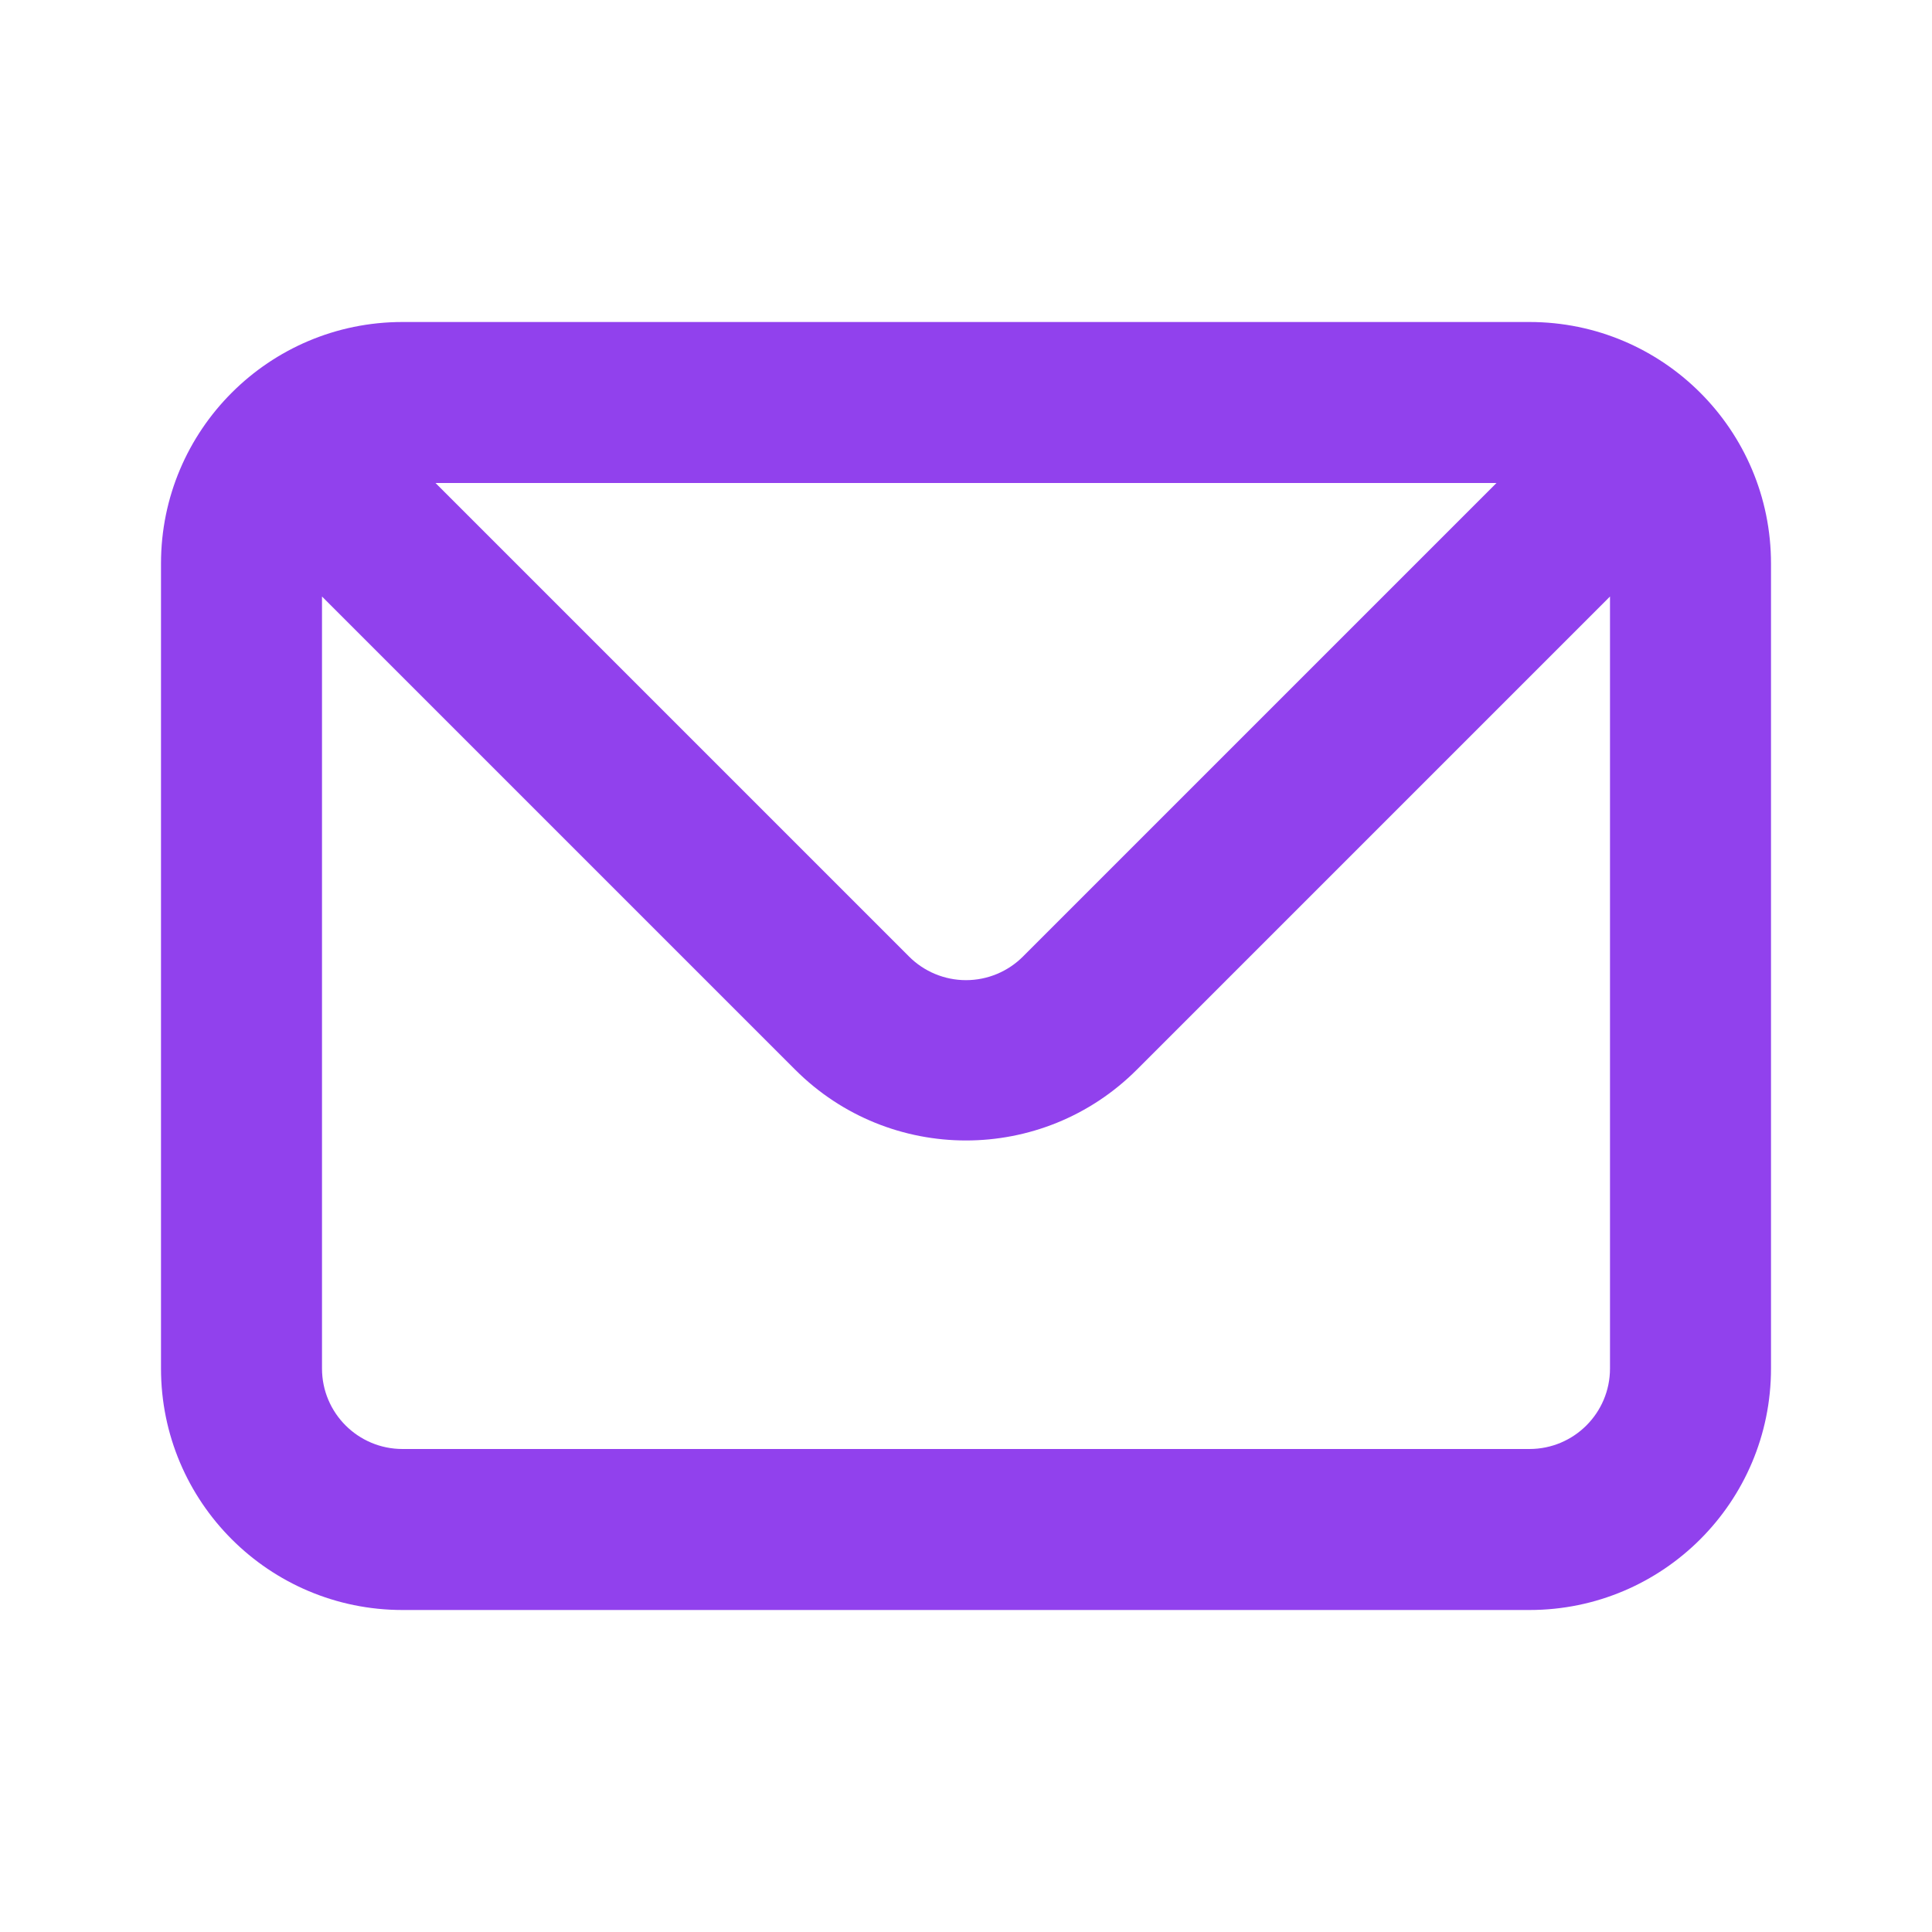
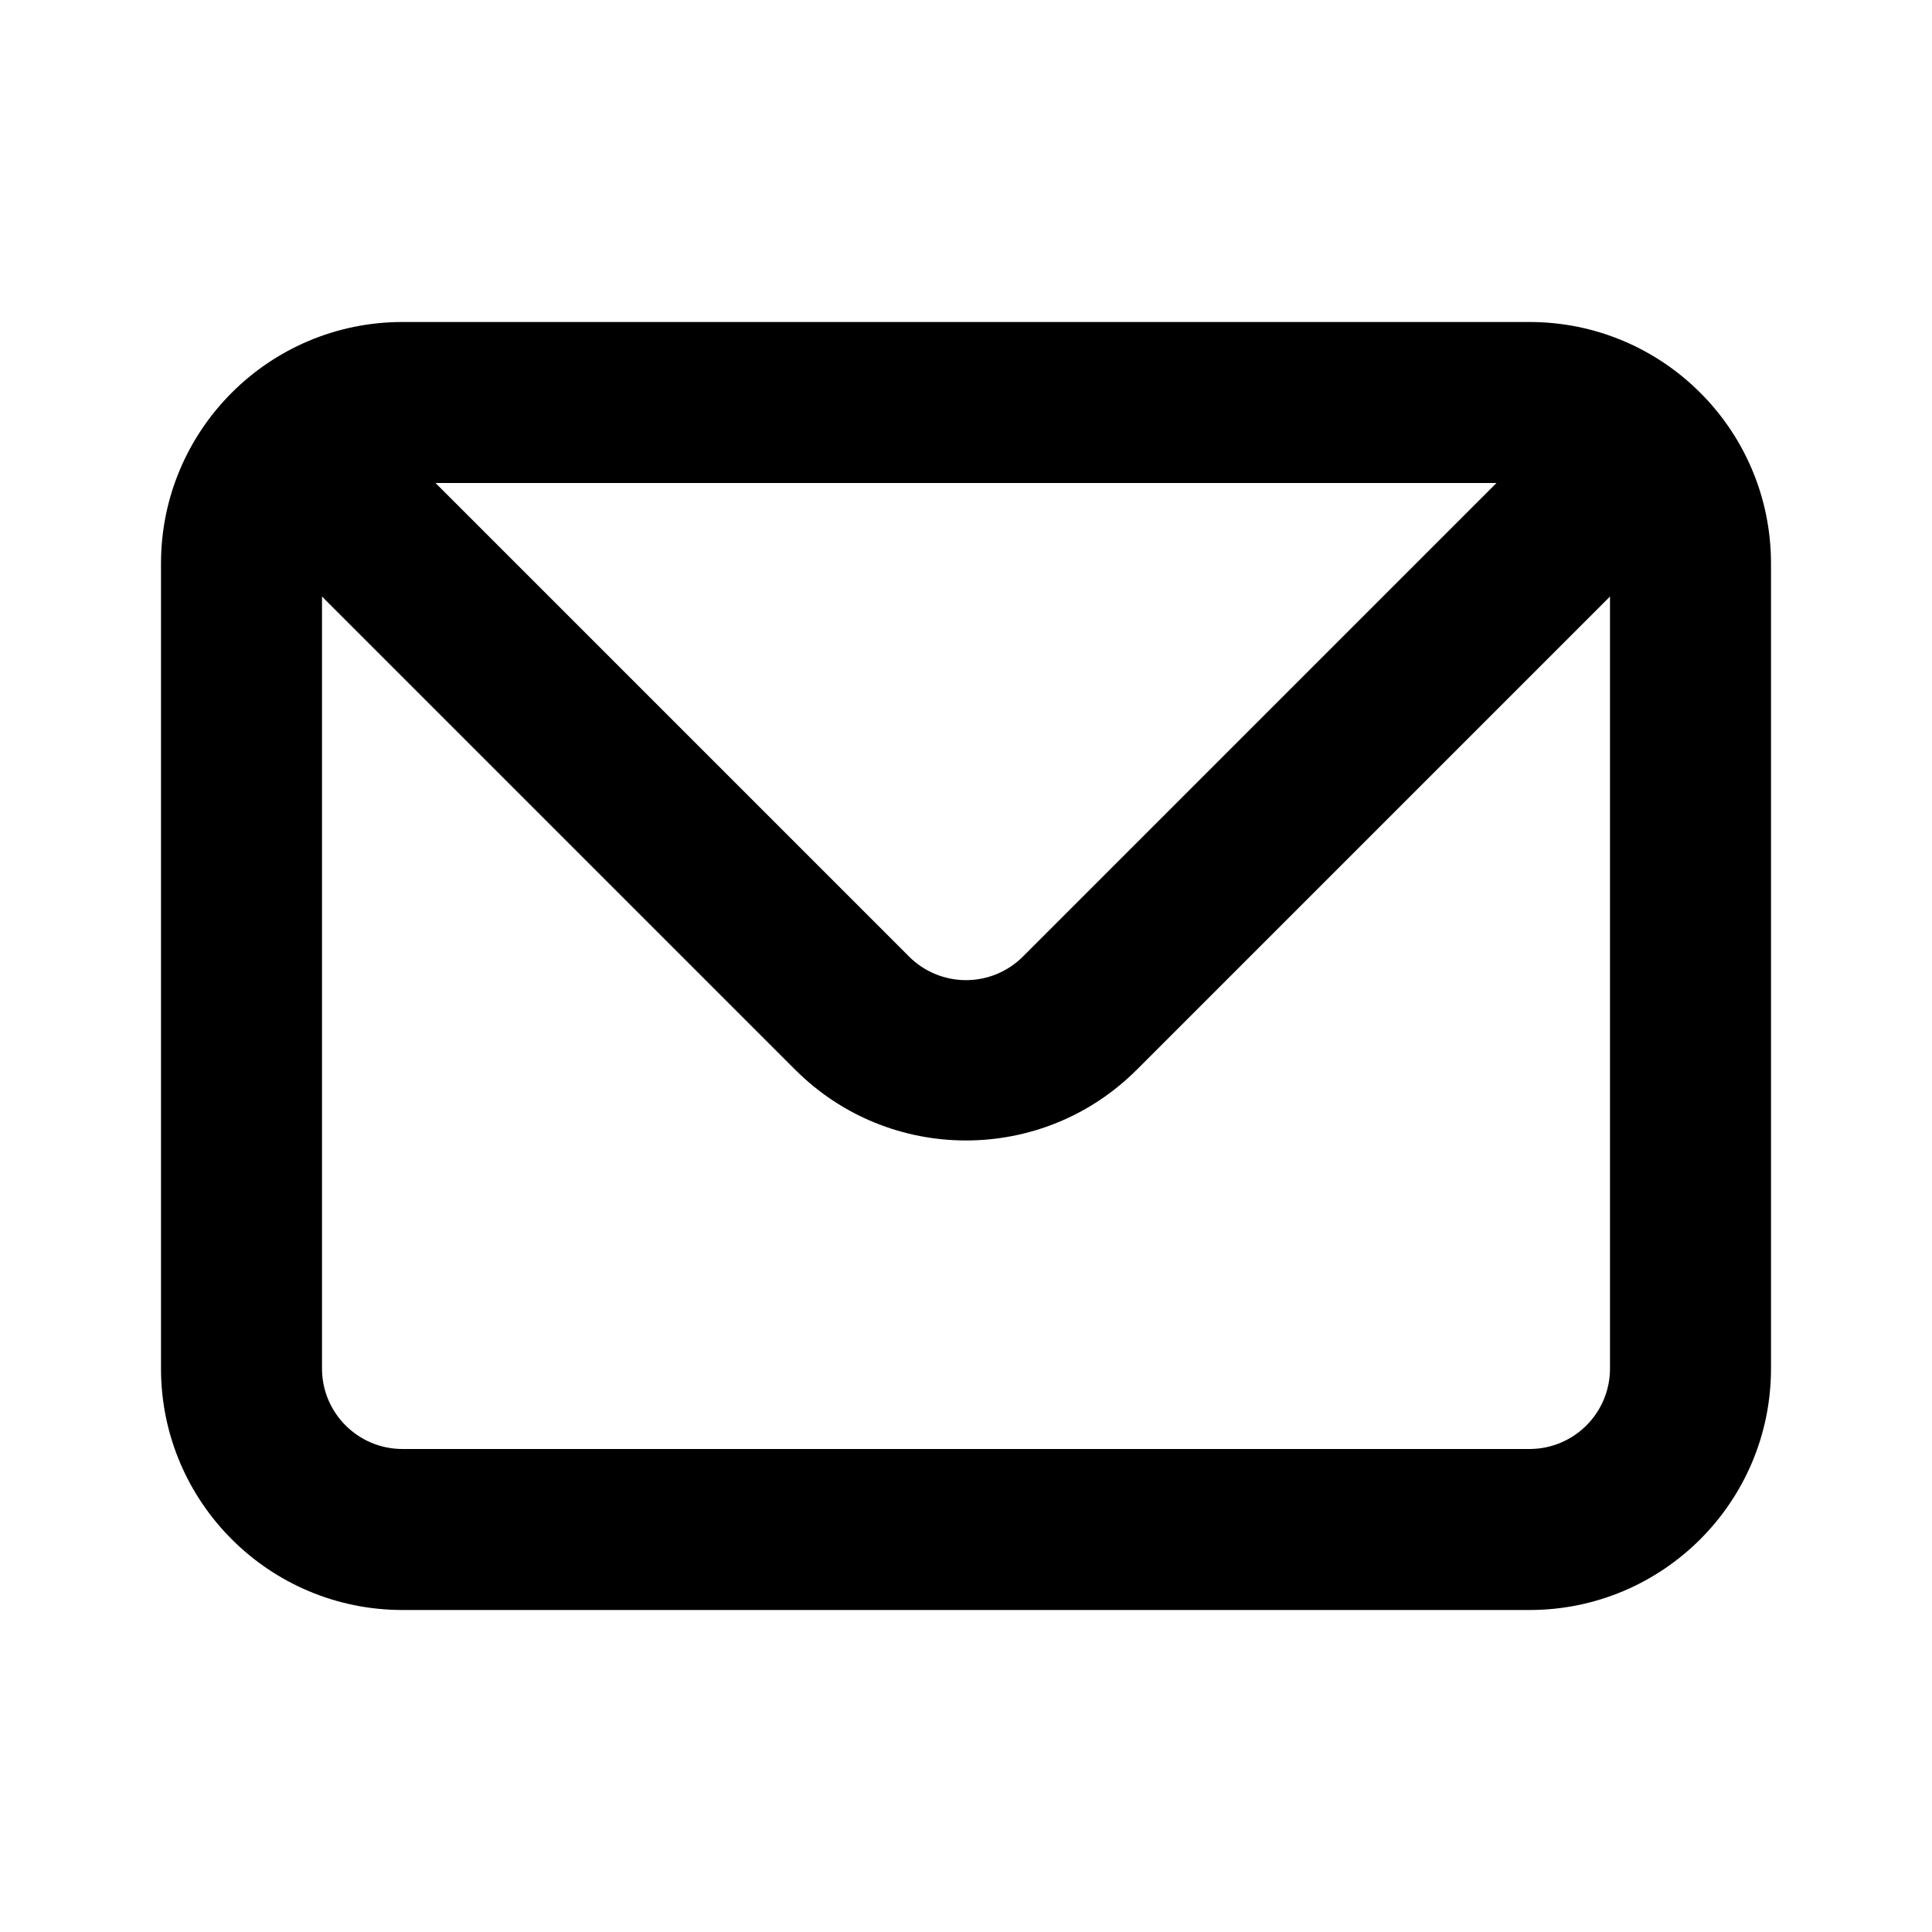
<svg xmlns="http://www.w3.org/2000/svg" viewBox="0 0 24 24">
-   <path fill="rgb(145, 65, 237)" d="M19,4H5A3,3,0,0,0,2,7V17a3,3,0,0,0,3,3H19a3,3,0,0,0,3-3V7A3,3,0,0,0,19,4Zm-.41,2-5.88,5.88a1,1,0,0,1-1.42,0L5.41,6ZM20,17a1,1,0,0,1-1,1H5a1,1,0,0,1-1-1V7.41l5.88,5.88a3,3,0,0,0,4.24,0L20,7.41Z" />
+   <path fill="#000" d="M19,4H5A3,3,0,0,0,2,7V17a3,3,0,0,0,3,3H19a3,3,0,0,0,3-3V7A3,3,0,0,0,19,4Zm-.41,2-5.88,5.88a1,1,0,0,1-1.42,0L5.41,6ZM20,17a1,1,0,0,1-1,1H5a1,1,0,0,1-1-1V7.41l5.88,5.88a3,3,0,0,0,4.24,0L20,7.41Z" />
</svg>
